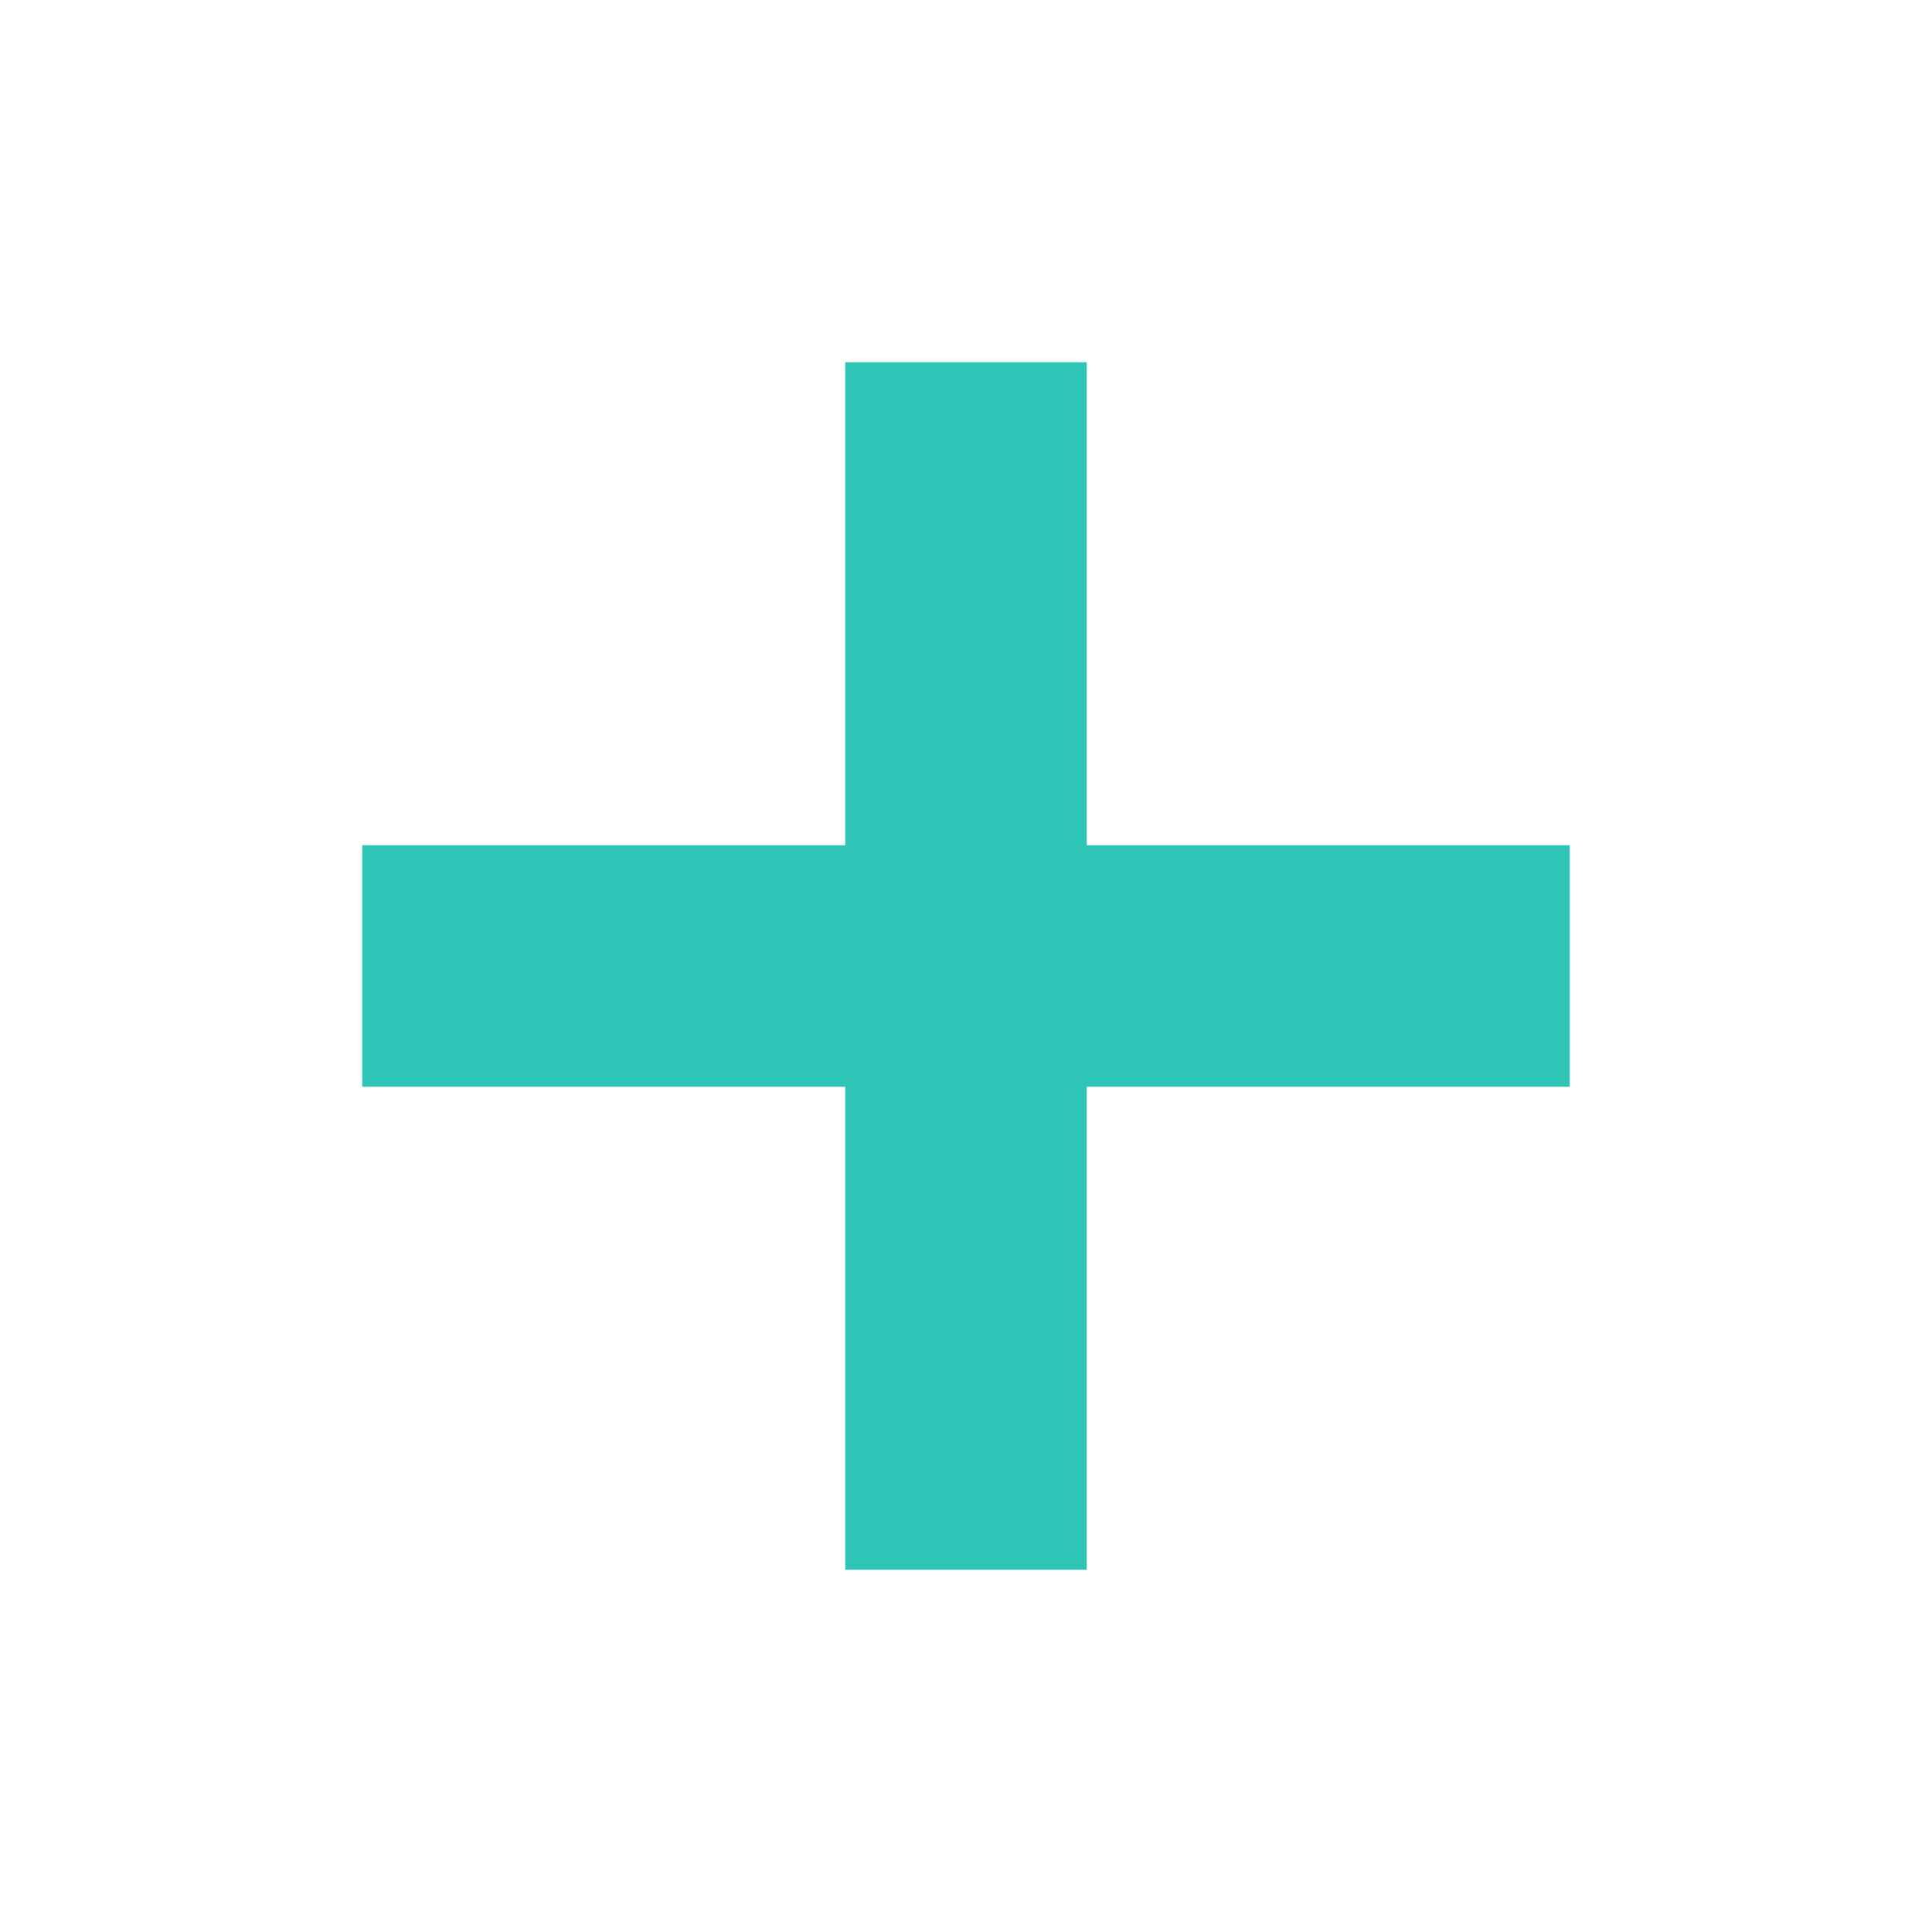
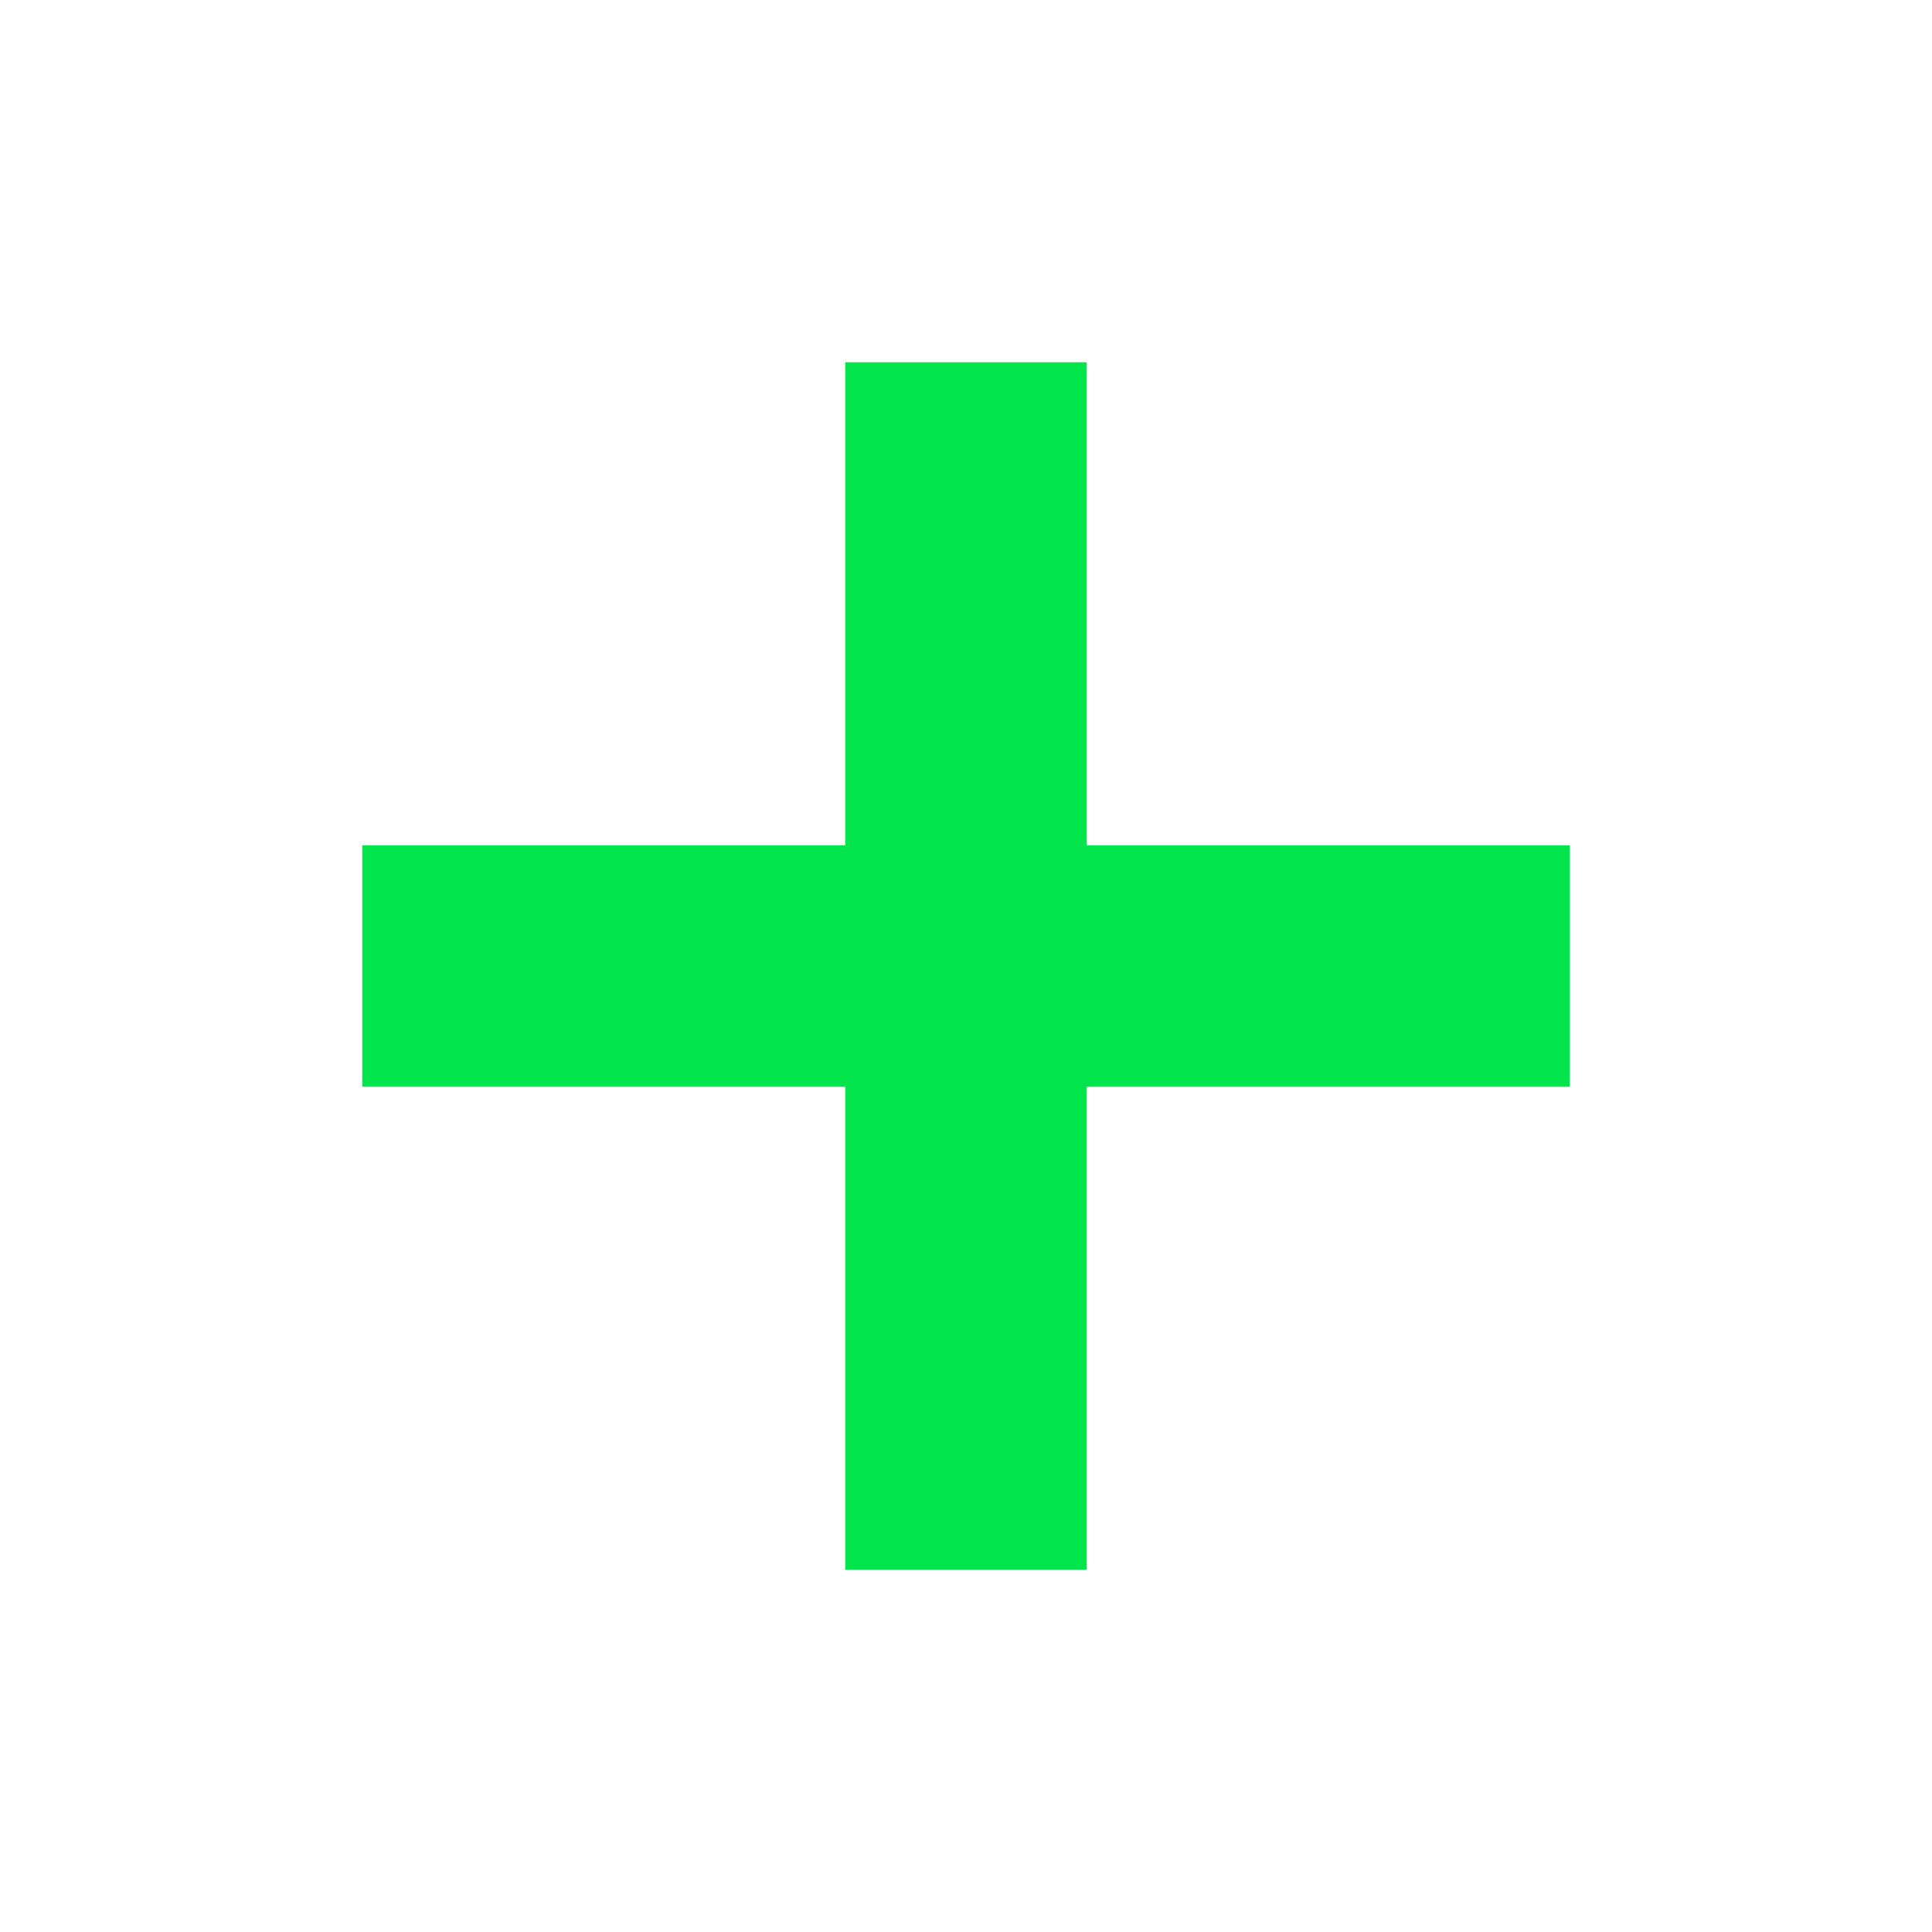
<svg xmlns="http://www.w3.org/2000/svg" width="24" height="24" viewBox="0 0 24 24">
-   <path d="M19 13h-6v6h-2v-6H5v-2h6V5h2v6h6v2z" stroke="rgb(46, 196, 182)" fill="rgb(46, 196, 182)" />
+   <path d="M19 13h-6v6h-2v-6H5v-2h6V5h2v6h6v2z" stroke="rgb(3,229,77)" fill="rgb(3,229,77)" />
  <path d="M0 0h24v24H0z" fill="none" />
</svg>
